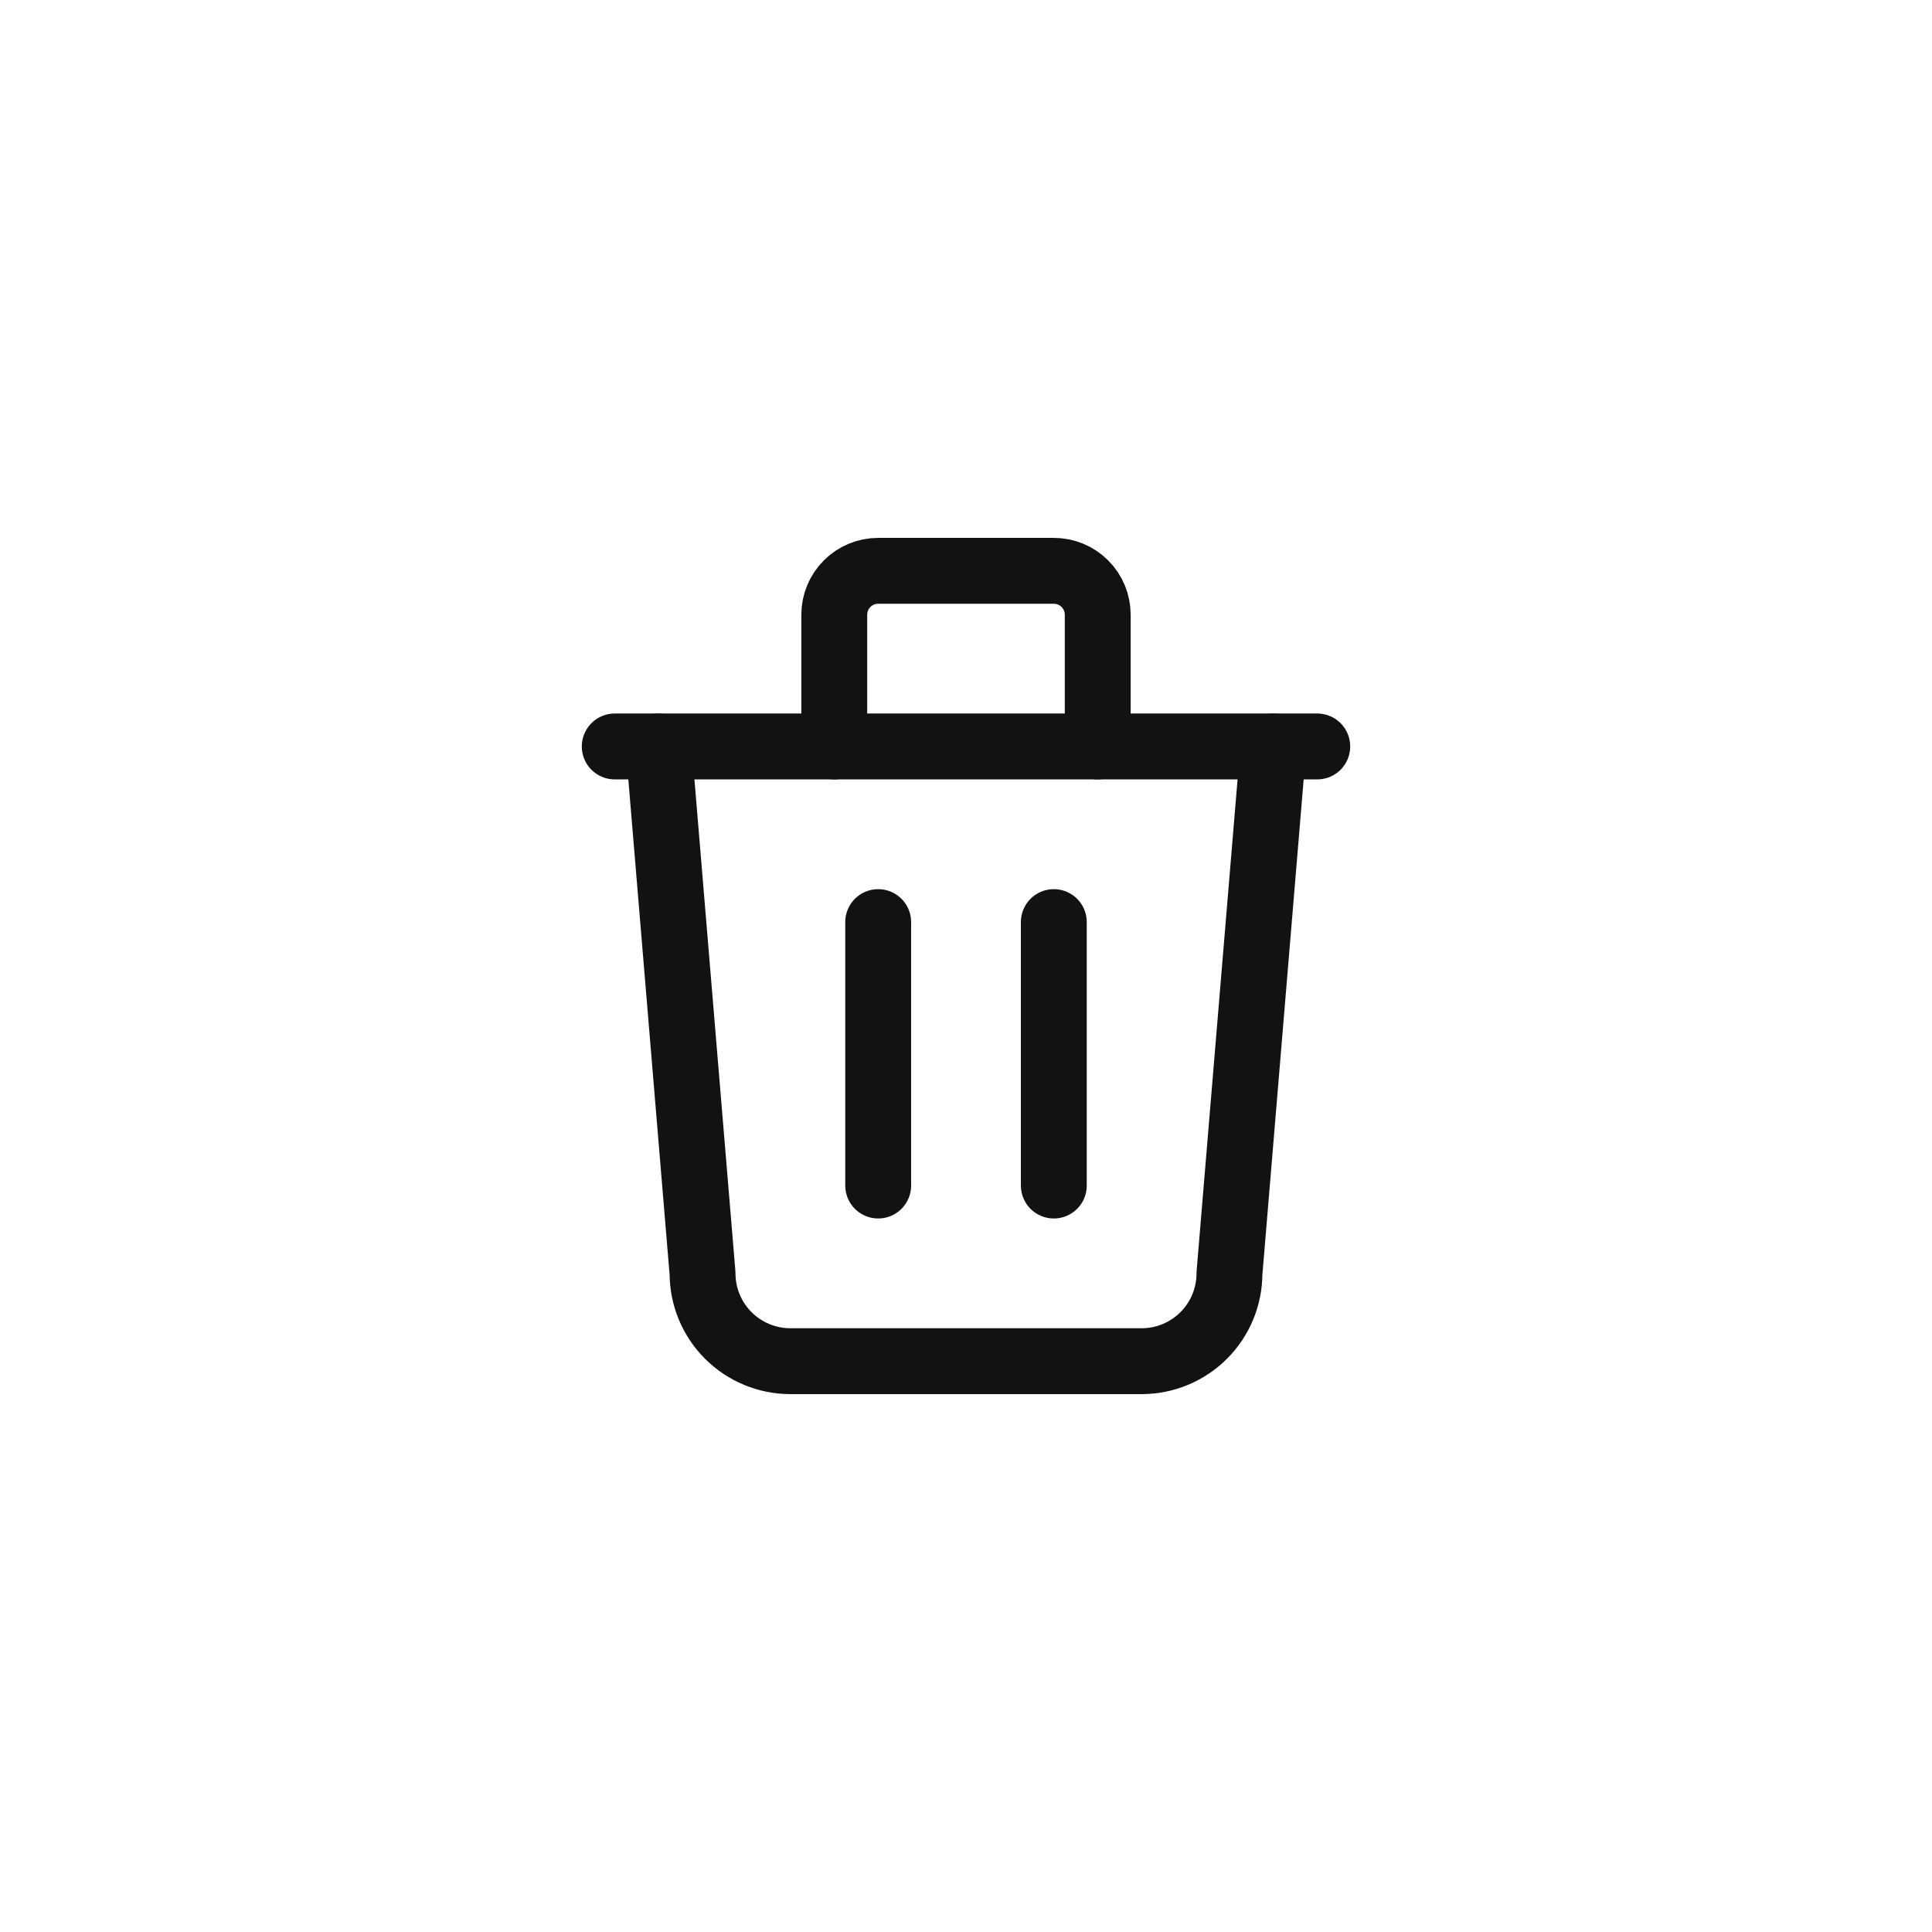
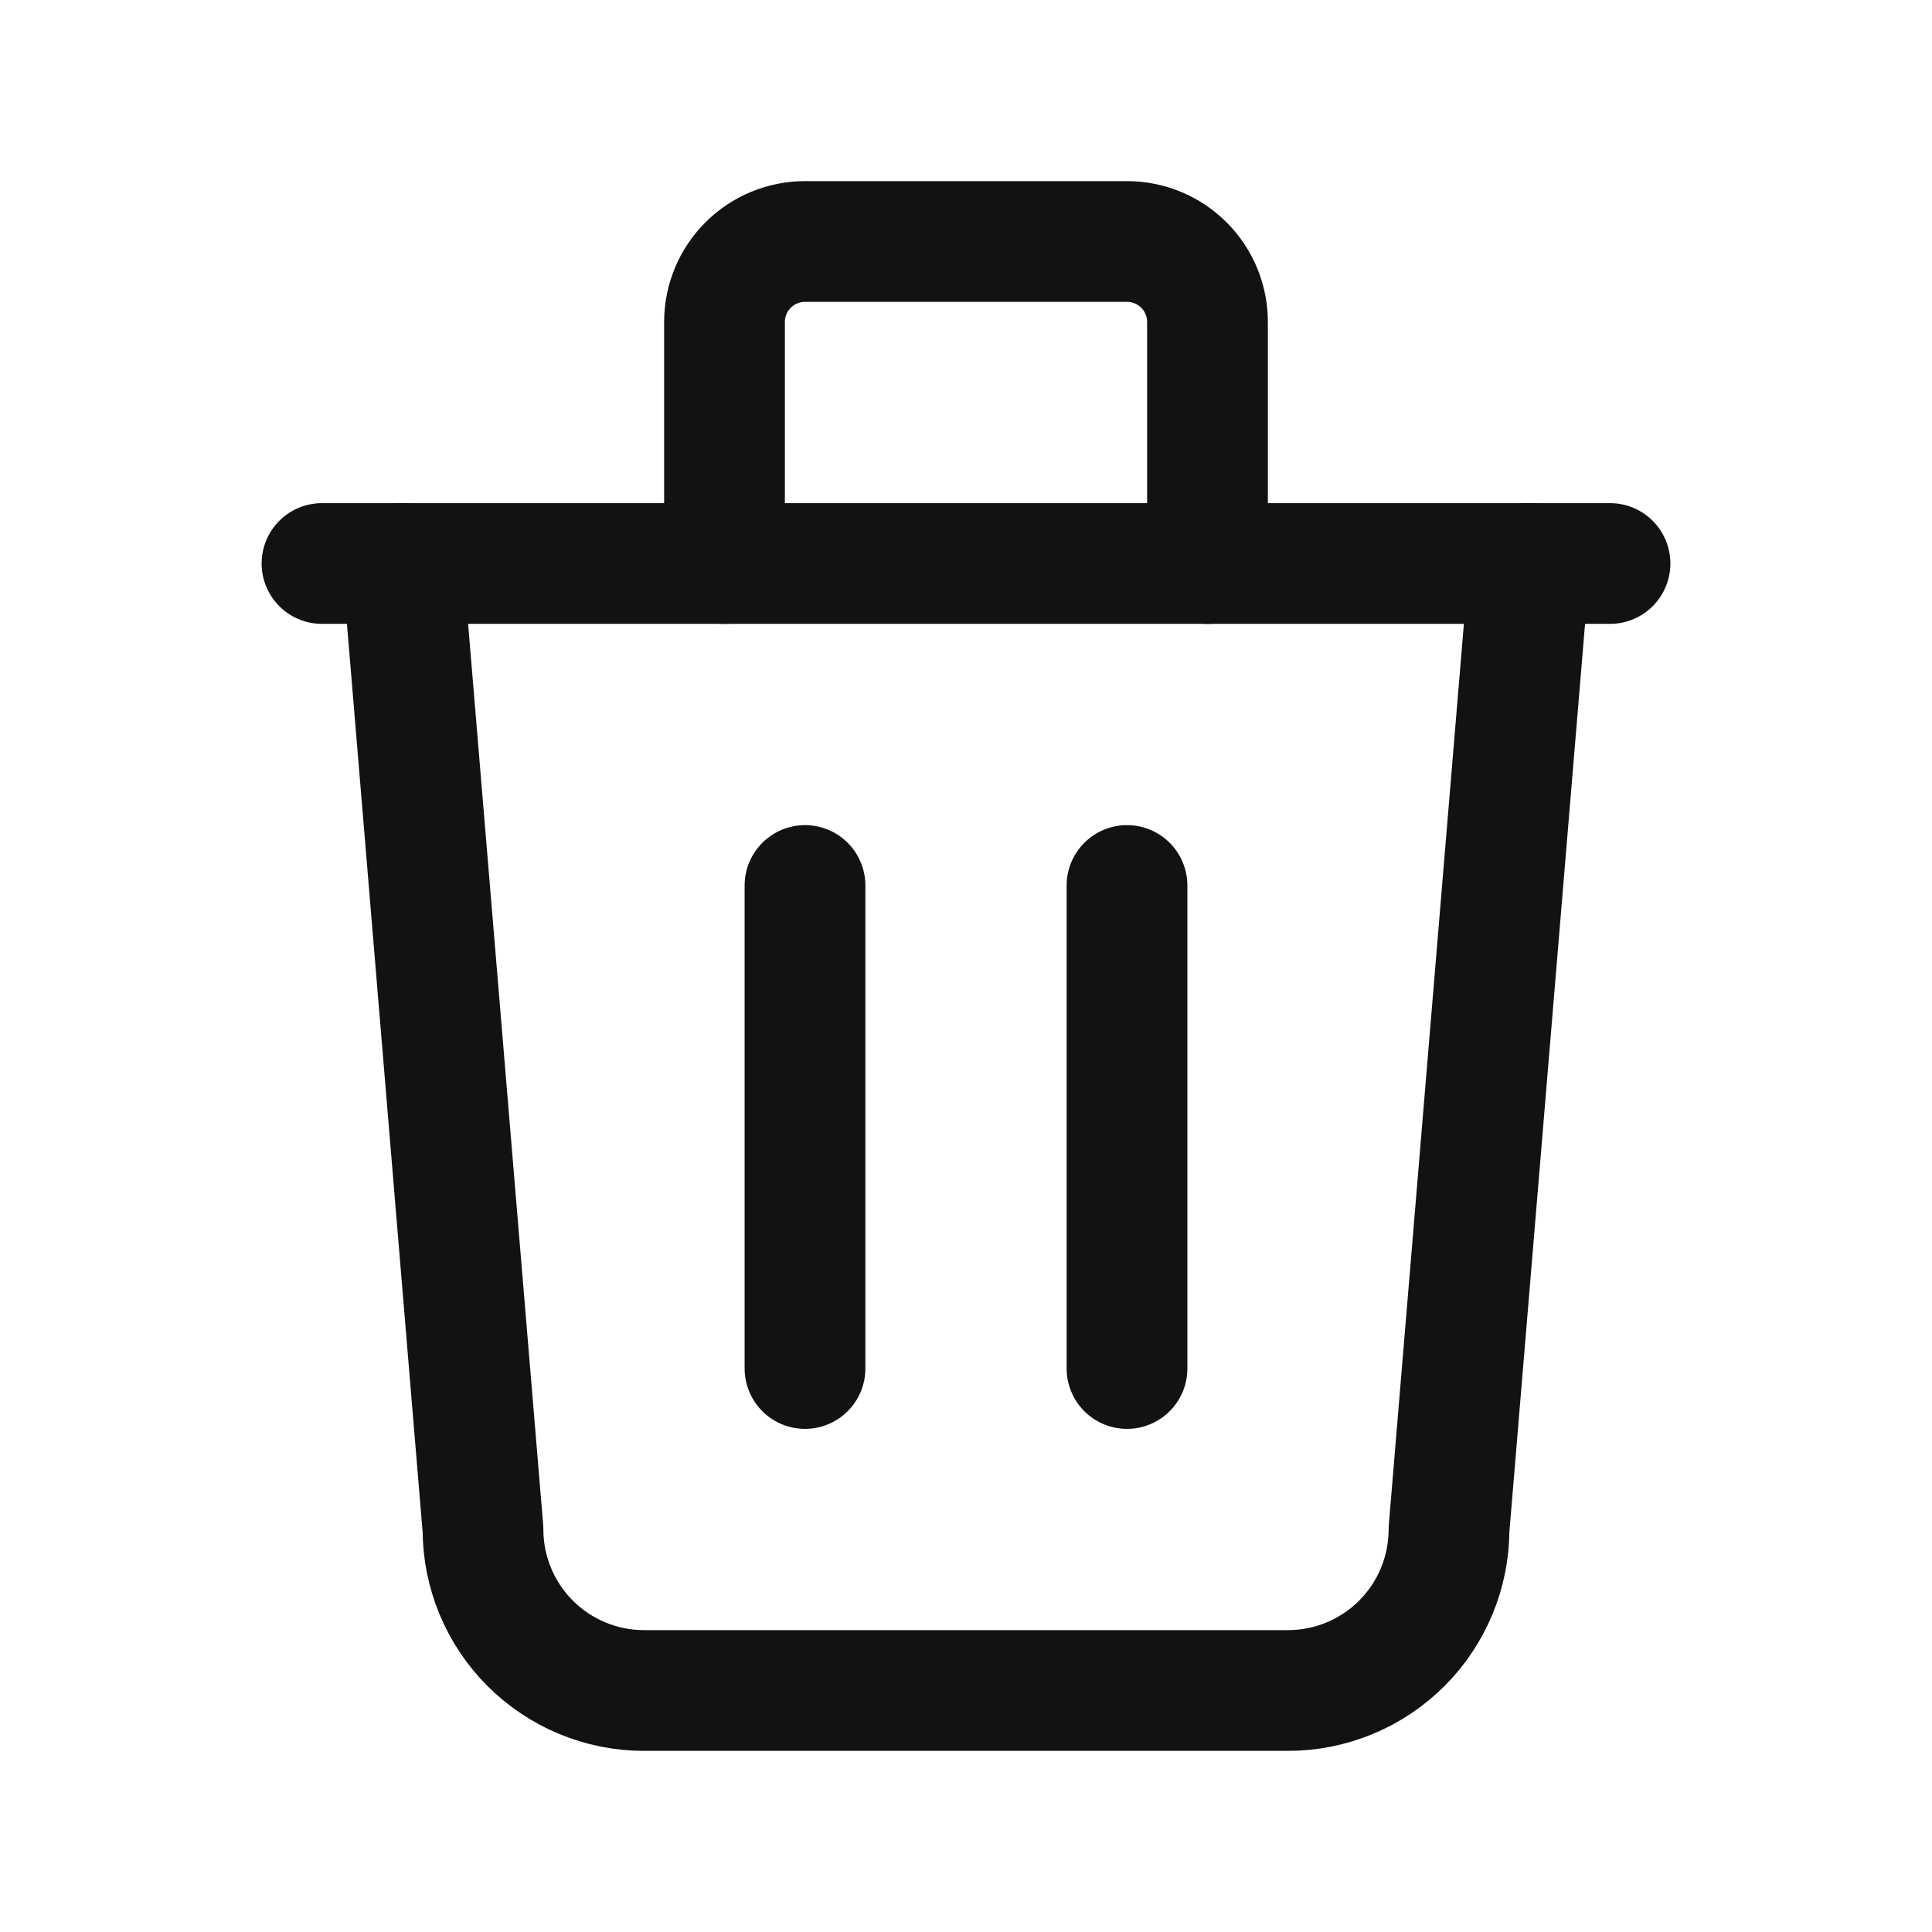
- <svg xmlns="http://www.w3.org/2000/svg" width="44" height="44" viewBox="0 0 44 44" fill="none">
-   <path d="M14 17H30" stroke="#121212" stroke-width="1.5" stroke-linecap="round" stroke-linejoin="round" />
-   <path d="M20 21V27" stroke="#121212" stroke-width="1.5" stroke-linecap="round" stroke-linejoin="round" />
-   <path d="M24 21V27" stroke="#121212" stroke-width="1.5" stroke-linecap="round" stroke-linejoin="round" />
-   <path d="M15 17L16 29C16 29.53 16.211 30.039 16.586 30.414C16.961 30.789 17.47 31 18 31H26C26.53 31 27.039 30.789 27.414 30.414C27.789 30.039 28 29.53 28 29L29 17" stroke="#121212" stroke-width="1.5" stroke-linecap="round" stroke-linejoin="round" />
-   <path d="M19 17V14C19 13.735 19.105 13.48 19.293 13.293C19.48 13.105 19.735 13 20 13H24C24.265 13 24.52 13.105 24.707 13.293C24.895 13.48 25 13.735 25 14V17" stroke="#121212" stroke-width="1.5" stroke-linecap="round" stroke-linejoin="round" />
+ <svg xmlns="http://www.w3.org/2000/svg" width="24" height="24" viewBox="0 0 24 24" fill="none">
+   <path d="M4 7H20" stroke="#121212" stroke-width="1.5" stroke-linecap="round" stroke-linejoin="round" />
+   <path d="M10 11V17" stroke="#121212" stroke-width="1.5" stroke-linecap="round" stroke-linejoin="round" />
+   <path d="M14 11V17" stroke="#121212" stroke-width="1.5" stroke-linecap="round" stroke-linejoin="round" />
+   <path d="M5 7L6 19C6 19.53 6.211 20.039 6.586 20.414C6.961 20.789 7.47 21 8 21H16C16.53 21 17.039 20.789 17.414 20.414C17.789 20.039 18 19.53 18 19L19 7" stroke="#121212" stroke-width="1.5" stroke-linecap="round" stroke-linejoin="round" />
+   <path d="M9 7V4C9 3.735 9.105 3.48 9.293 3.293C9.48 3.105 9.735 3 10 3H14C14.265 3 14.52 3.105 14.707 3.293C14.895 3.48 15 3.735 15 4V7" stroke="#121212" stroke-width="1.5" stroke-linecap="round" stroke-linejoin="round" />
</svg>
